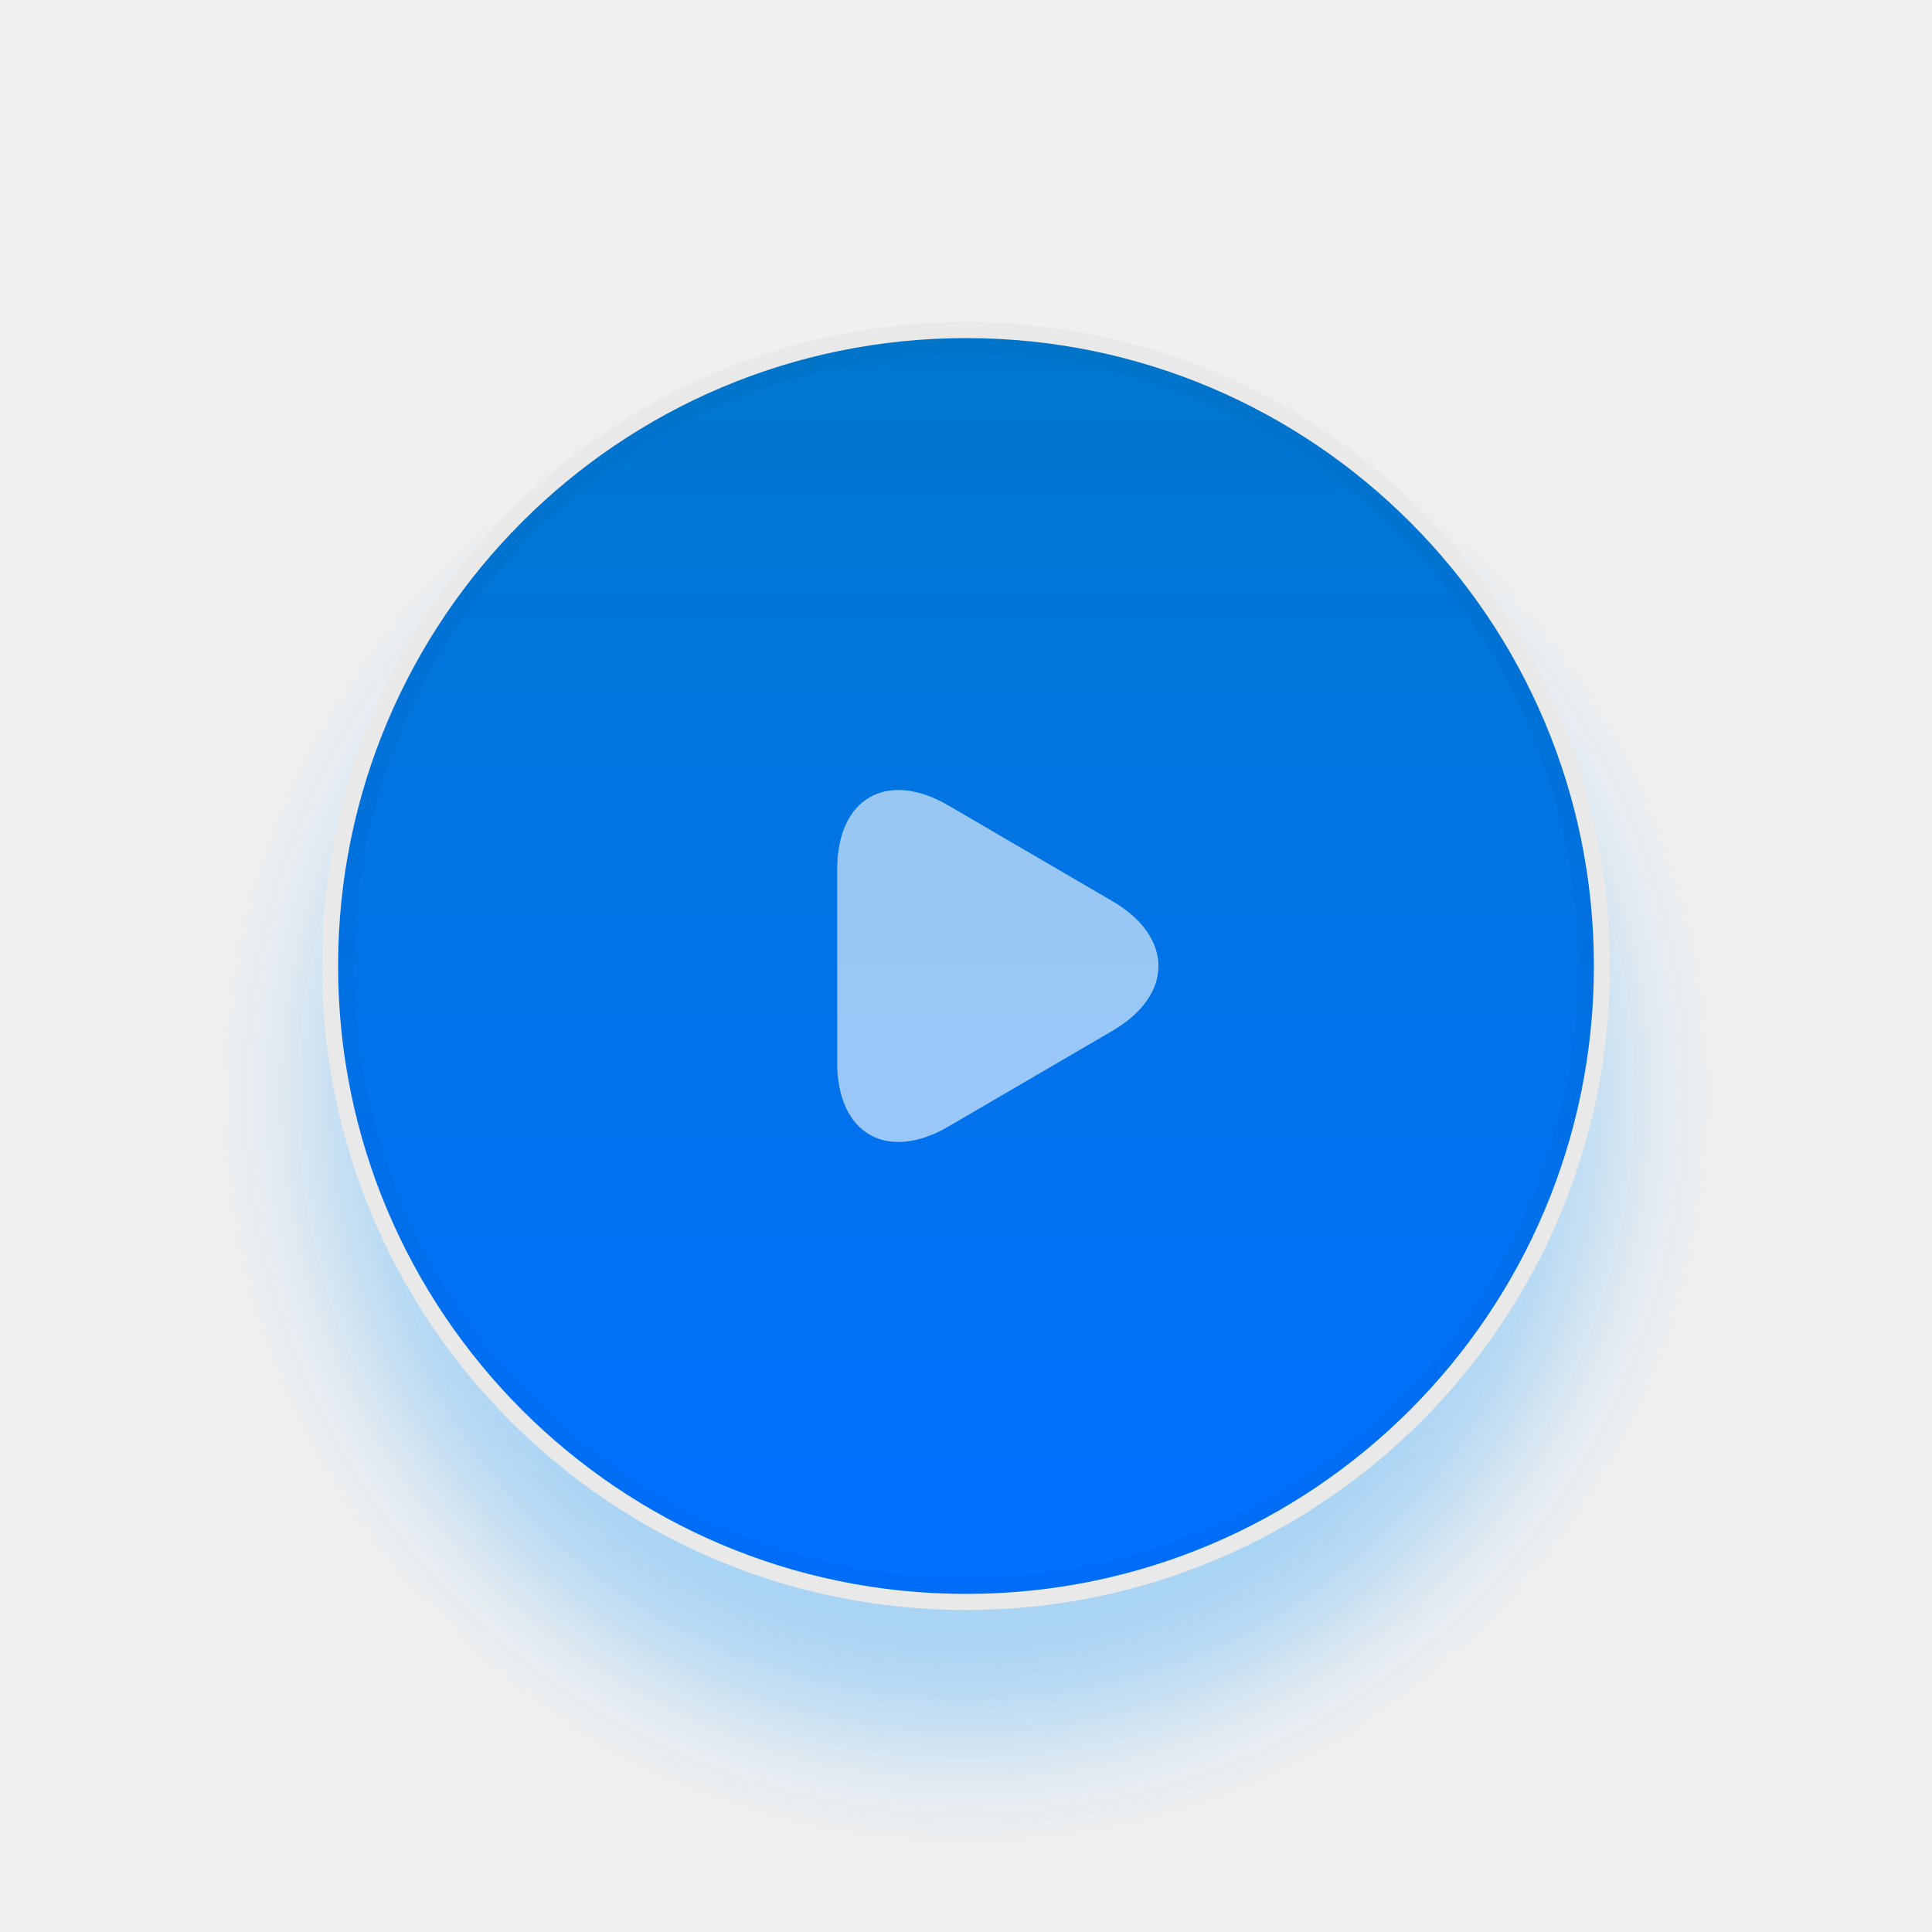
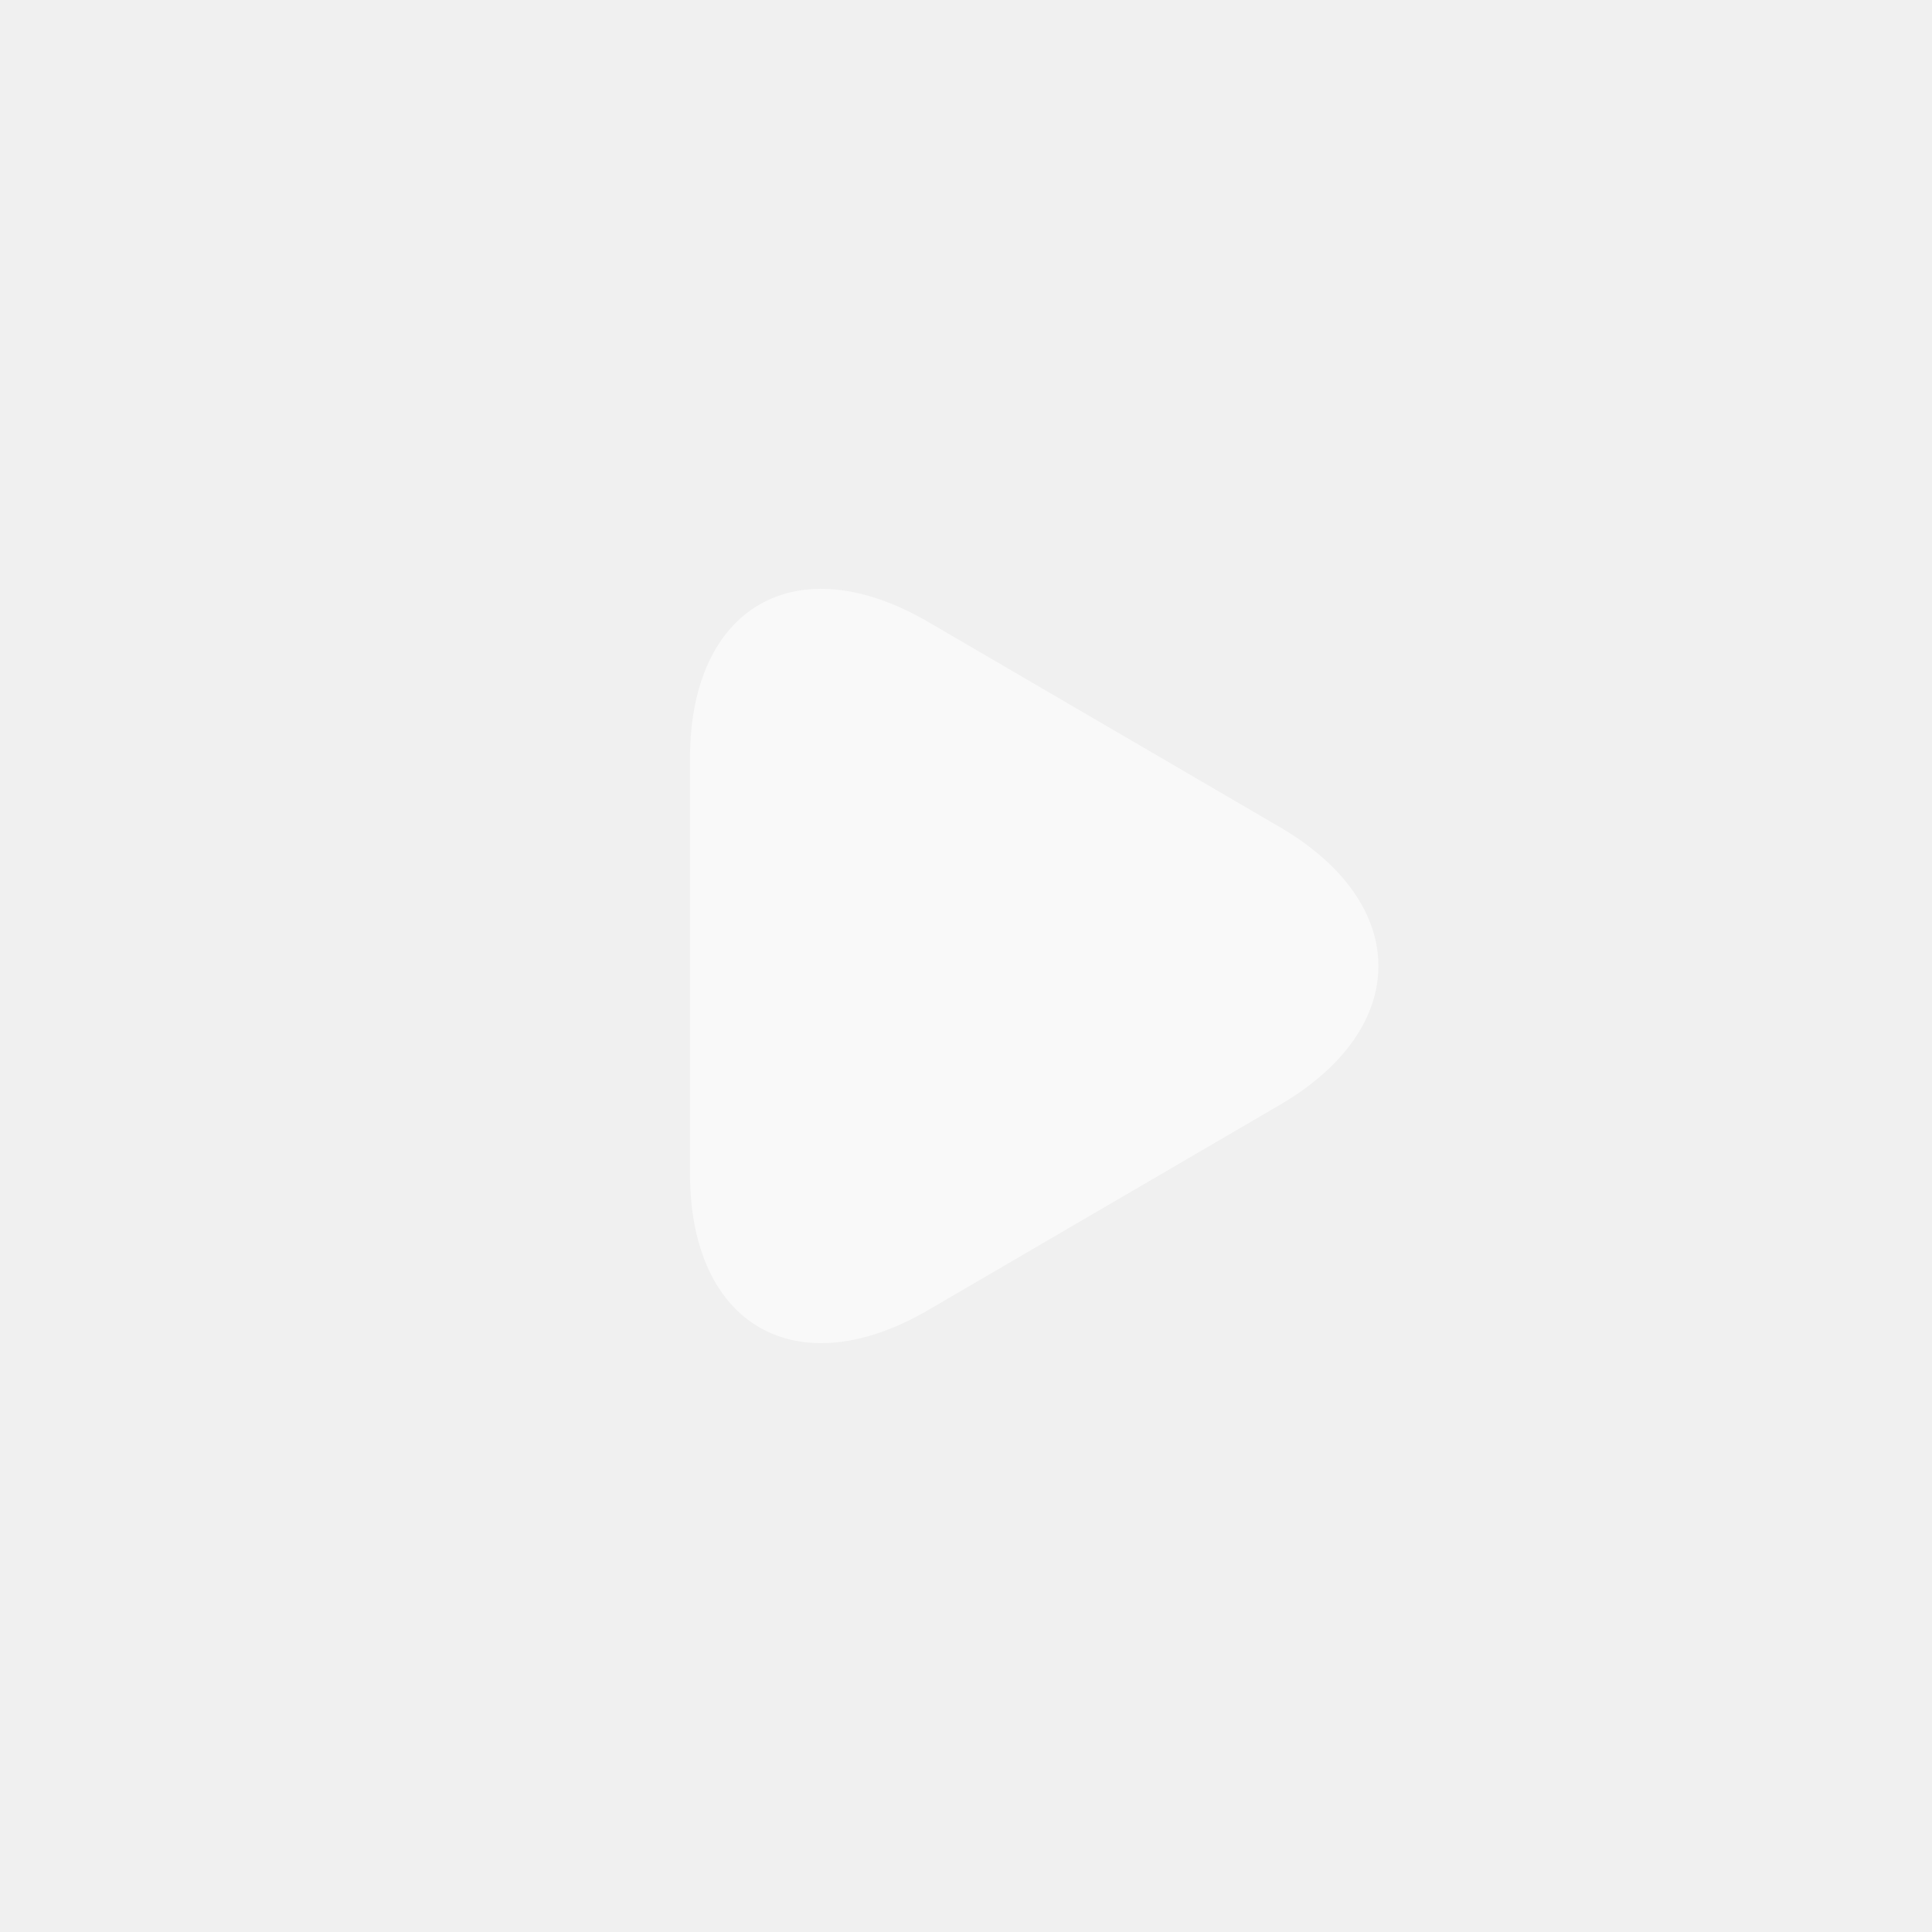
- <svg xmlns="http://www.w3.org/2000/svg" xmlns:xlink="http://www.w3.org/1999/xlink" width="60px" height="60px" viewBox="0 0 60 60" version="1.1">
-   <defs>
-     <linearGradient x1="50%" y1="0%" x2="50%" y2="95.653%" id="linearGradient-1">
-       <stop stop-color="#0077CE" offset="0%" />
-       <stop stop-color="#0070FF" offset="100%" />
-     </linearGradient>
-     <circle id="path-2" cx="30" cy="30" r="20" />
-     <filter x="-20.0%" y="-10.0%" width="140.0%" height="140.0%" filterUnits="objectBoundingBox" id="filter-3">
-       <feOffset dx="0" dy="4" in="SourceAlpha" result="shadowOffsetOuter1" />
-       <feGaussianBlur stdDeviation="2" in="shadowOffsetOuter1" result="shadowBlurOuter1" />
-       <feComposite in="shadowBlurOuter1" in2="SourceAlpha" operator="out" result="shadowBlurOuter1" />
-       <feColorMatrix values="0 0 0 0 0   0 0 0 0 0.569   0 0 0 0 1  0 0 0 0.3 0" type="matrix" in="shadowBlurOuter1" />
-     </filter>
-   </defs>
-   <g id="页面-1" stroke="none" stroke-width="1" fill="none" fill-rule="evenodd">
-     <g id="按钮状态" transform="translate(-306, -426)">
-       <g id="play_normal" transform="translate(306, 426)">
-         <g id="Oval">
-           <use fill="black" fill-opacity="1" filter="url(#filter-3)" xlink:href="#path-2" />
-           <circle stroke-opacity="0.03" stroke="#000000" stroke-width="1" stroke-linejoin="square" fill="url(#linearGradient-1)" fill-rule="evenodd" cx="30" cy="30" r="19.5" />
-         </g>
-         <path d="M34.545,27.985 C36.453,29.098 36.456,30.901 34.545,32.015 L29.455,34.985 C27.547,36.098 26,35.213 26,33.007 L26,26.993 C26,24.788 27.544,23.901 29.455,25.015 L34.545,27.985 Z" id="Triangle" fill="#FFFFFF" opacity="0.6" />
+ <svg xmlns="http://www.w3.org/2000/svg" width="28px" height="28px" viewBox="0 0 28 28" version="1.1">
+   <g id="浅色" stroke="none" stroke-width="1" fill="none" fill-rule="evenodd" opacity="0.6">
+     <g id="按钮状态备份" transform="translate(-322, -442)" fill="#FFFFFF">
+       <g id="play_normal" transform="translate(322, 442)">
+         <path d="M18.545,11.985 C20.453,13.098 20.456,14.901 18.545,16.015 L13.455,18.985 C11.547,20.098 10,19.213 10,17.007 L10,10.993 C10,8.788 11.544,7.901 13.455,9.015 L18.545,11.985 Z" id="Triangle" />
      </g>
    </g>
  </g>
</svg>
